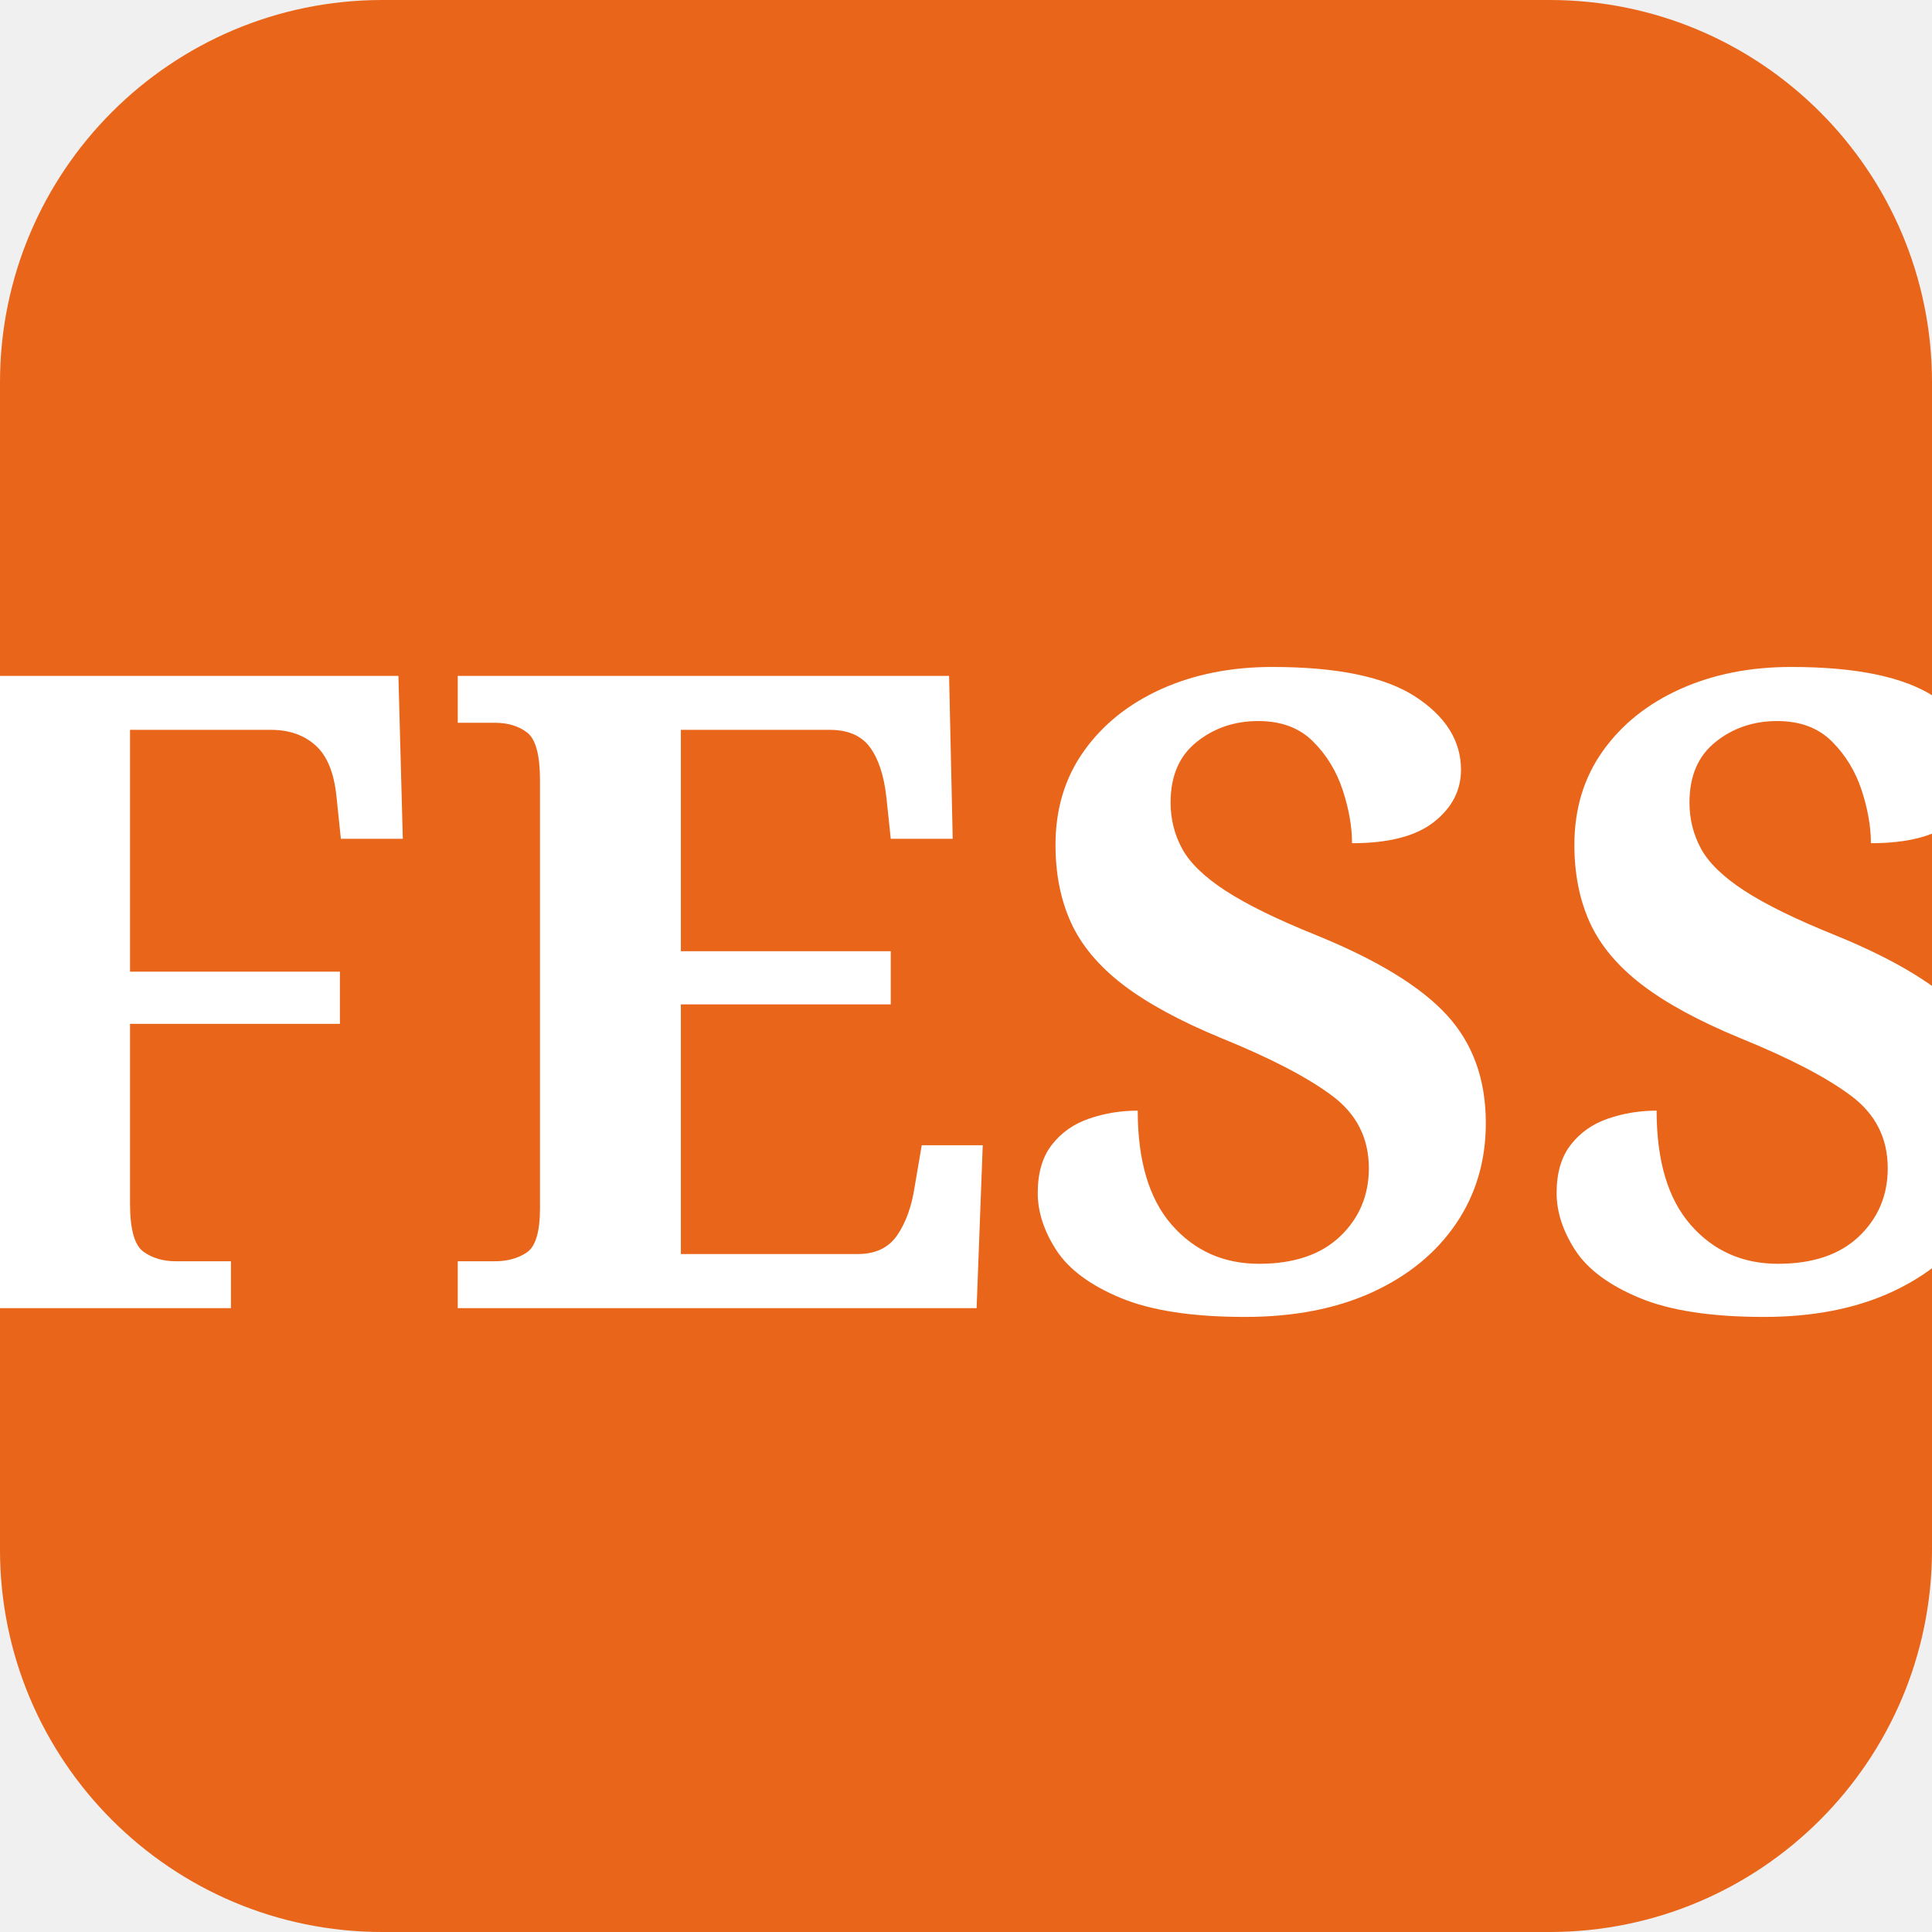
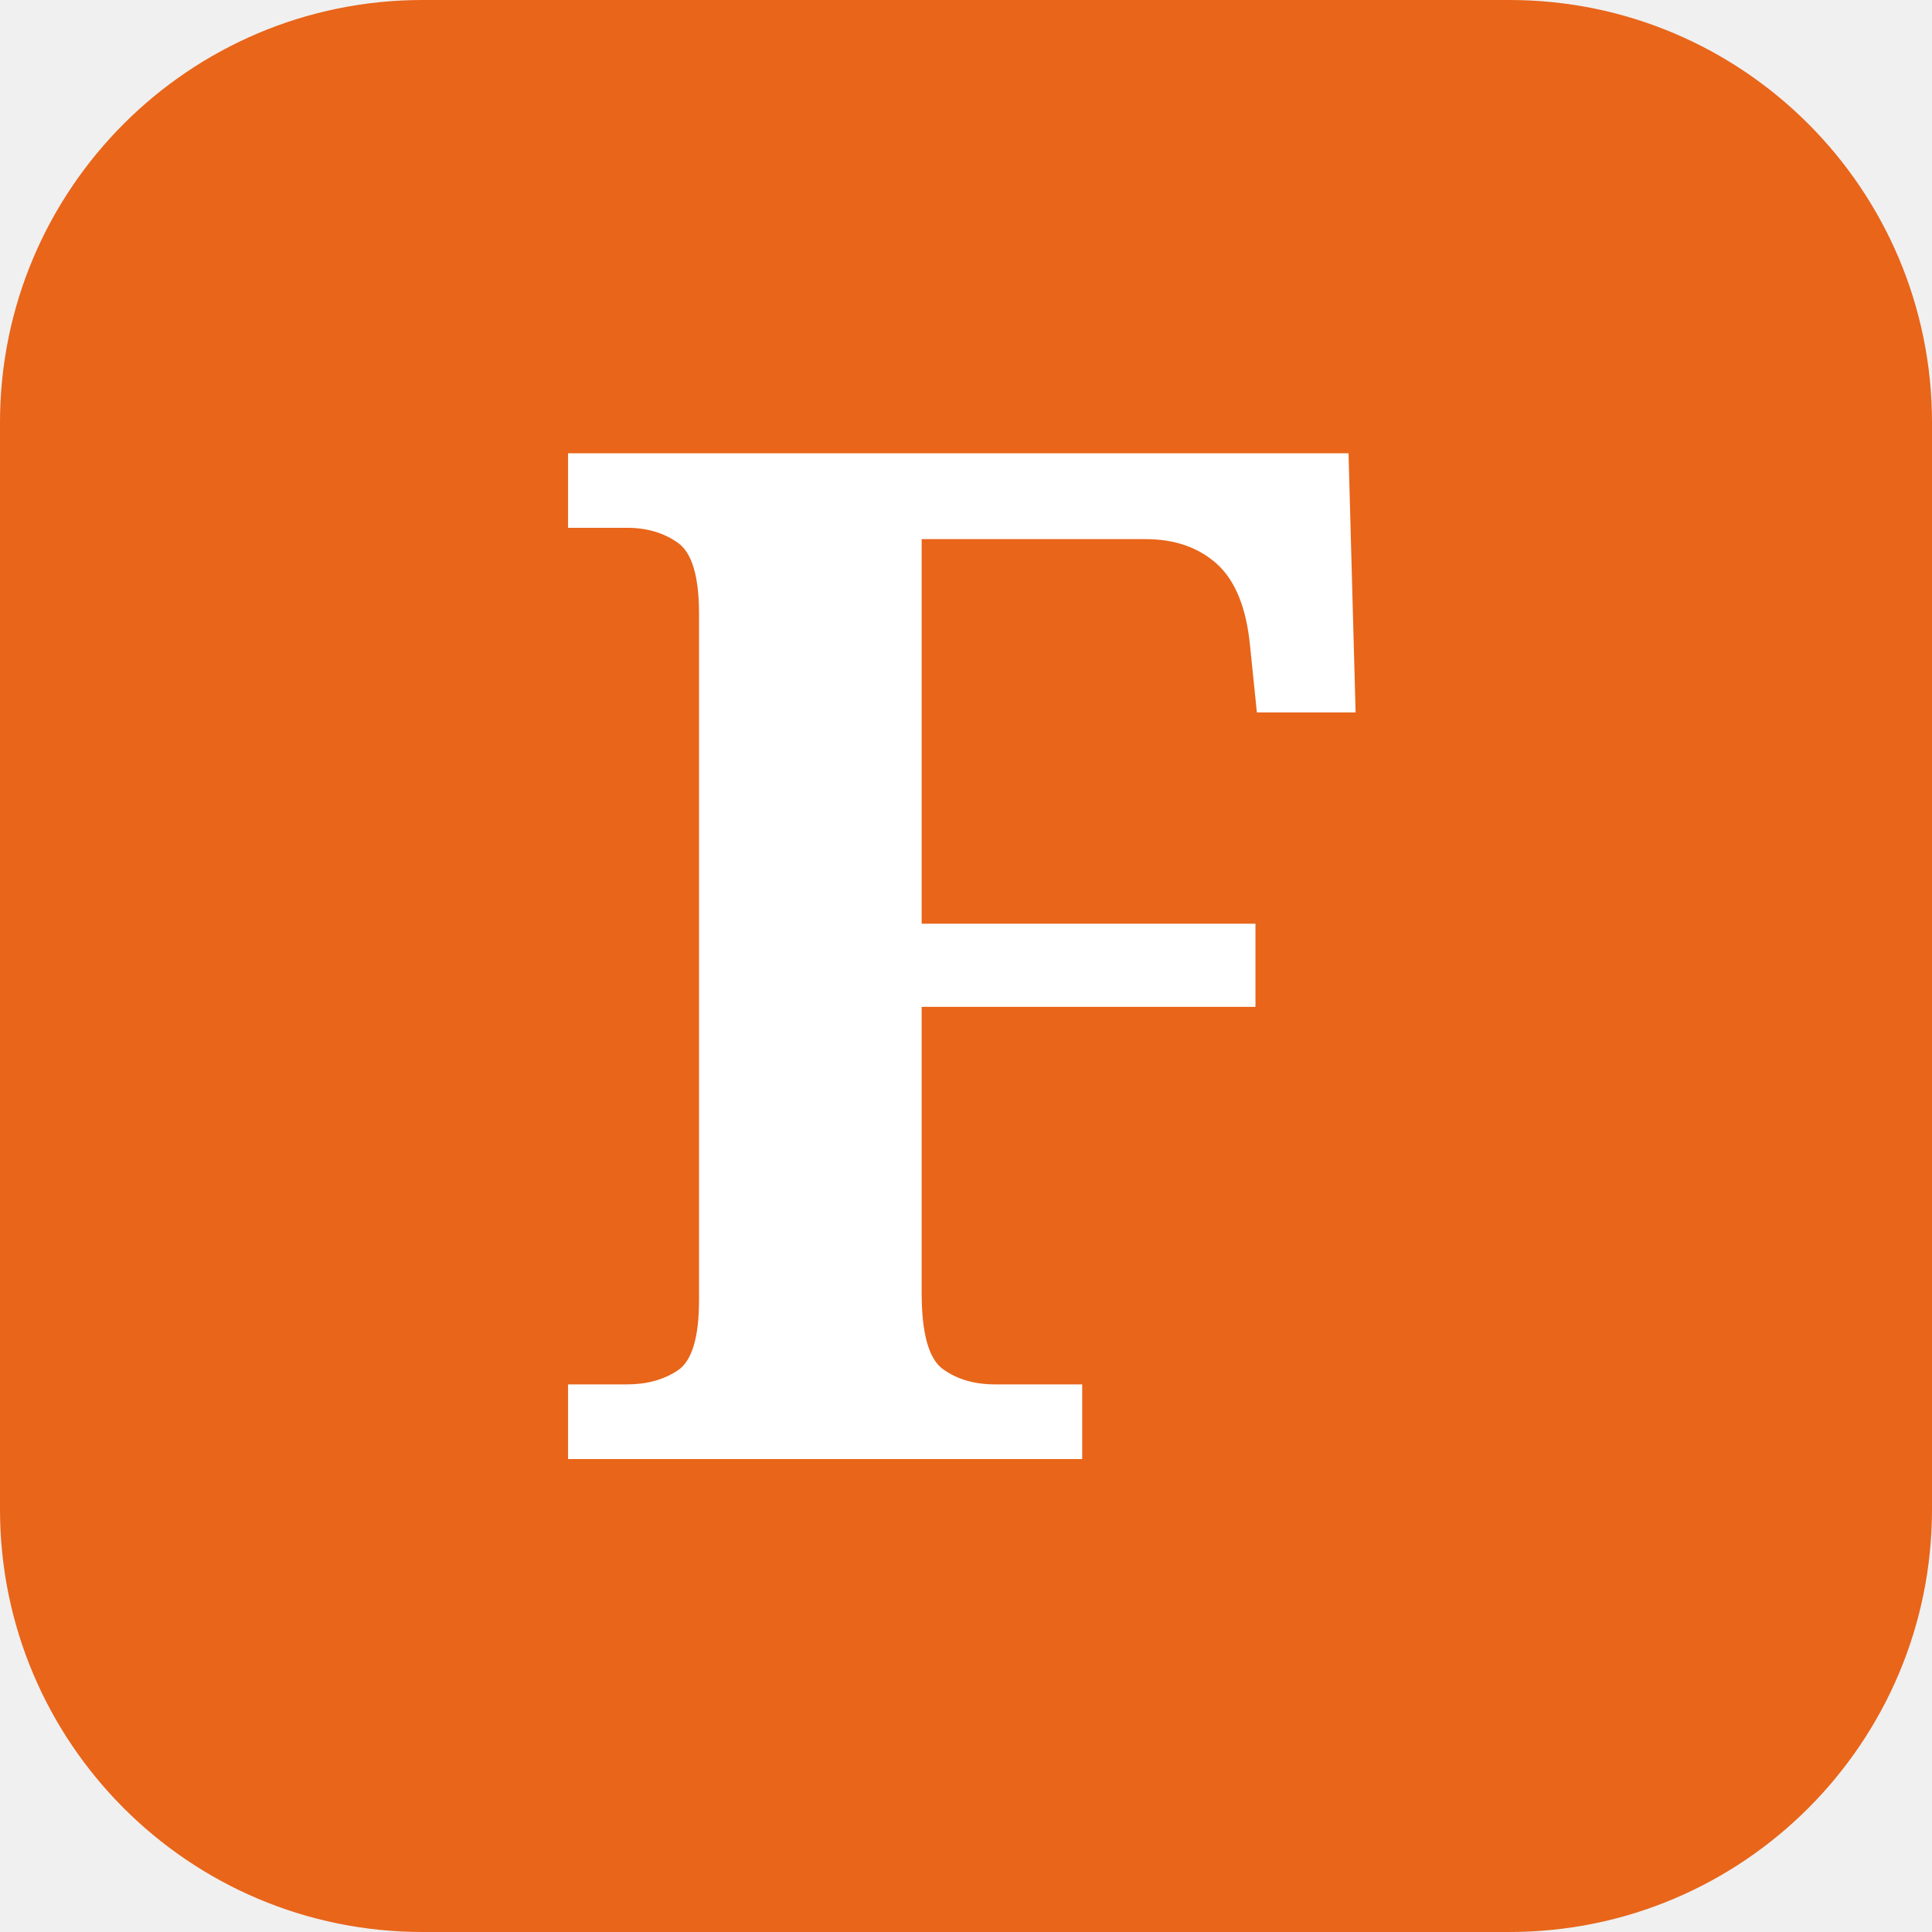
<svg xmlns="http://www.w3.org/2000/svg" width="192" height="192" viewBox="0 0 192 192">
-   <rect width="192" height="192" rx="38" fill="#E8651A" />
-   <text x="96" y="130" font-family="Georgia,serif" font-size="88" font-weight="900" fill="white" text-anchor="middle">FESS</text>
+   <rect width="192" height="192" rx="42" fill="#E8651A" />
+   <text x="96" y="145" font-family="Georgia,serif" font-size="140" font-weight="900" fill="white" text-anchor="middle">F</text>
</svg>
